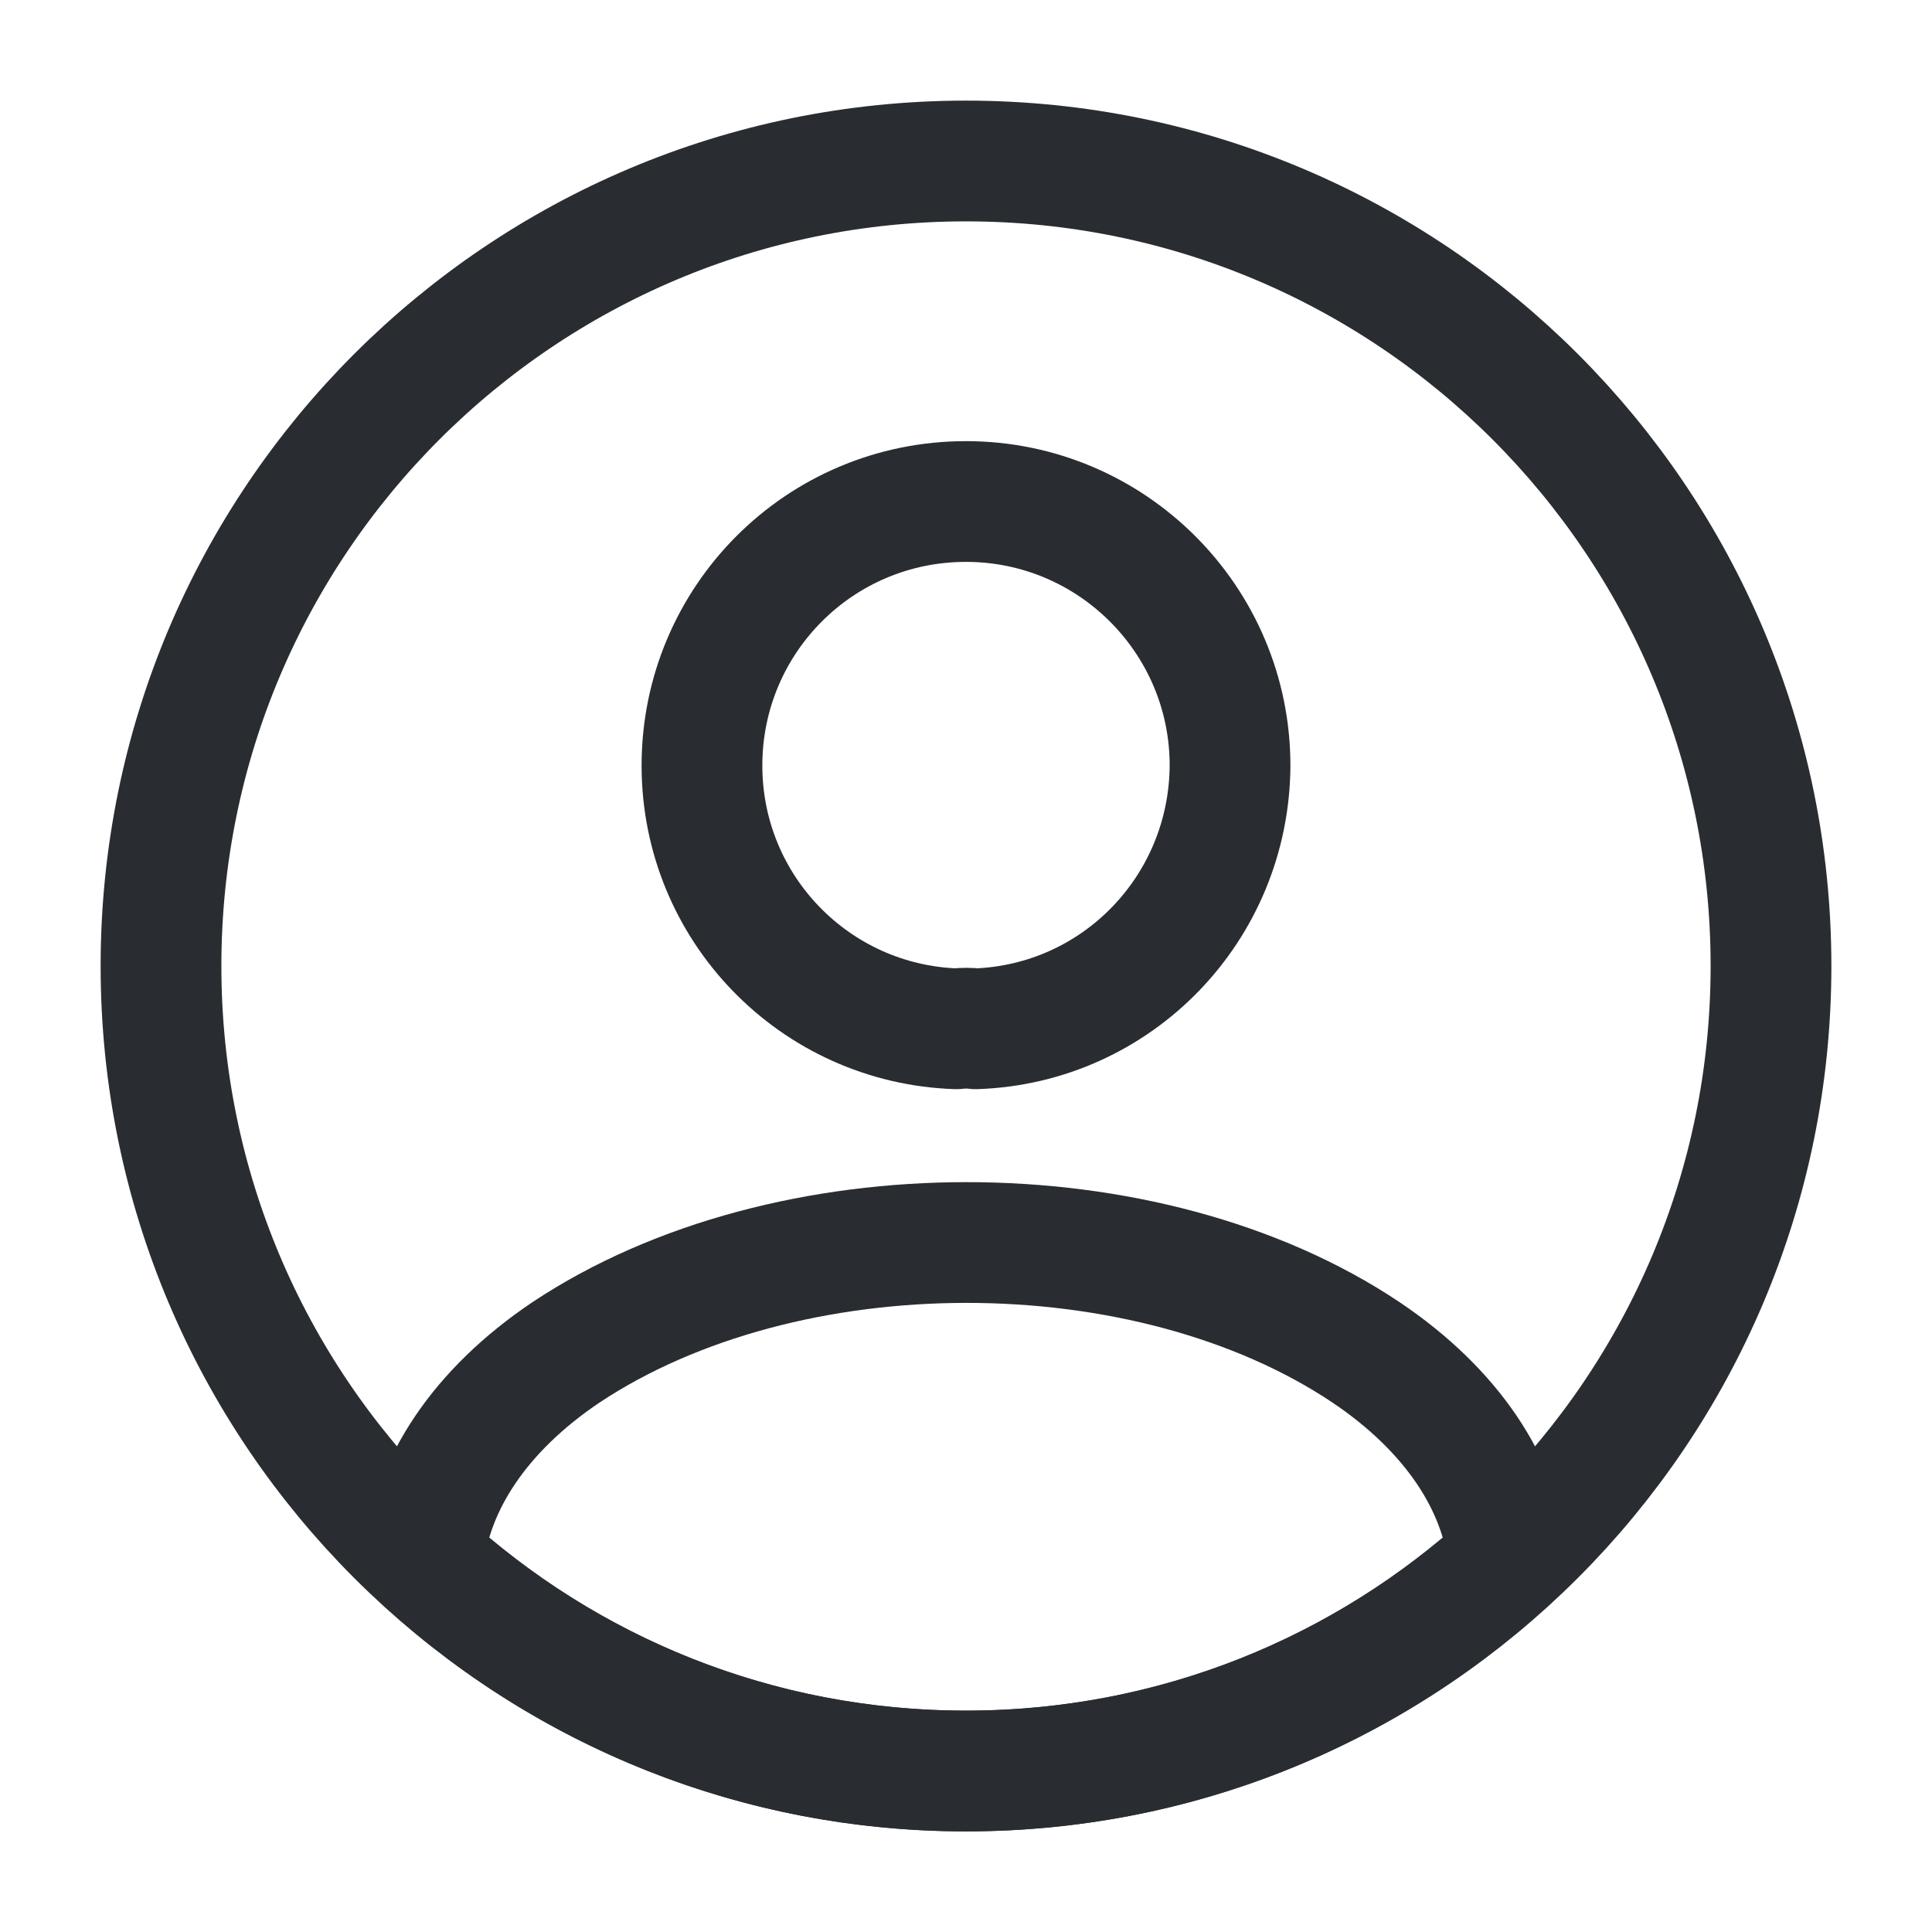
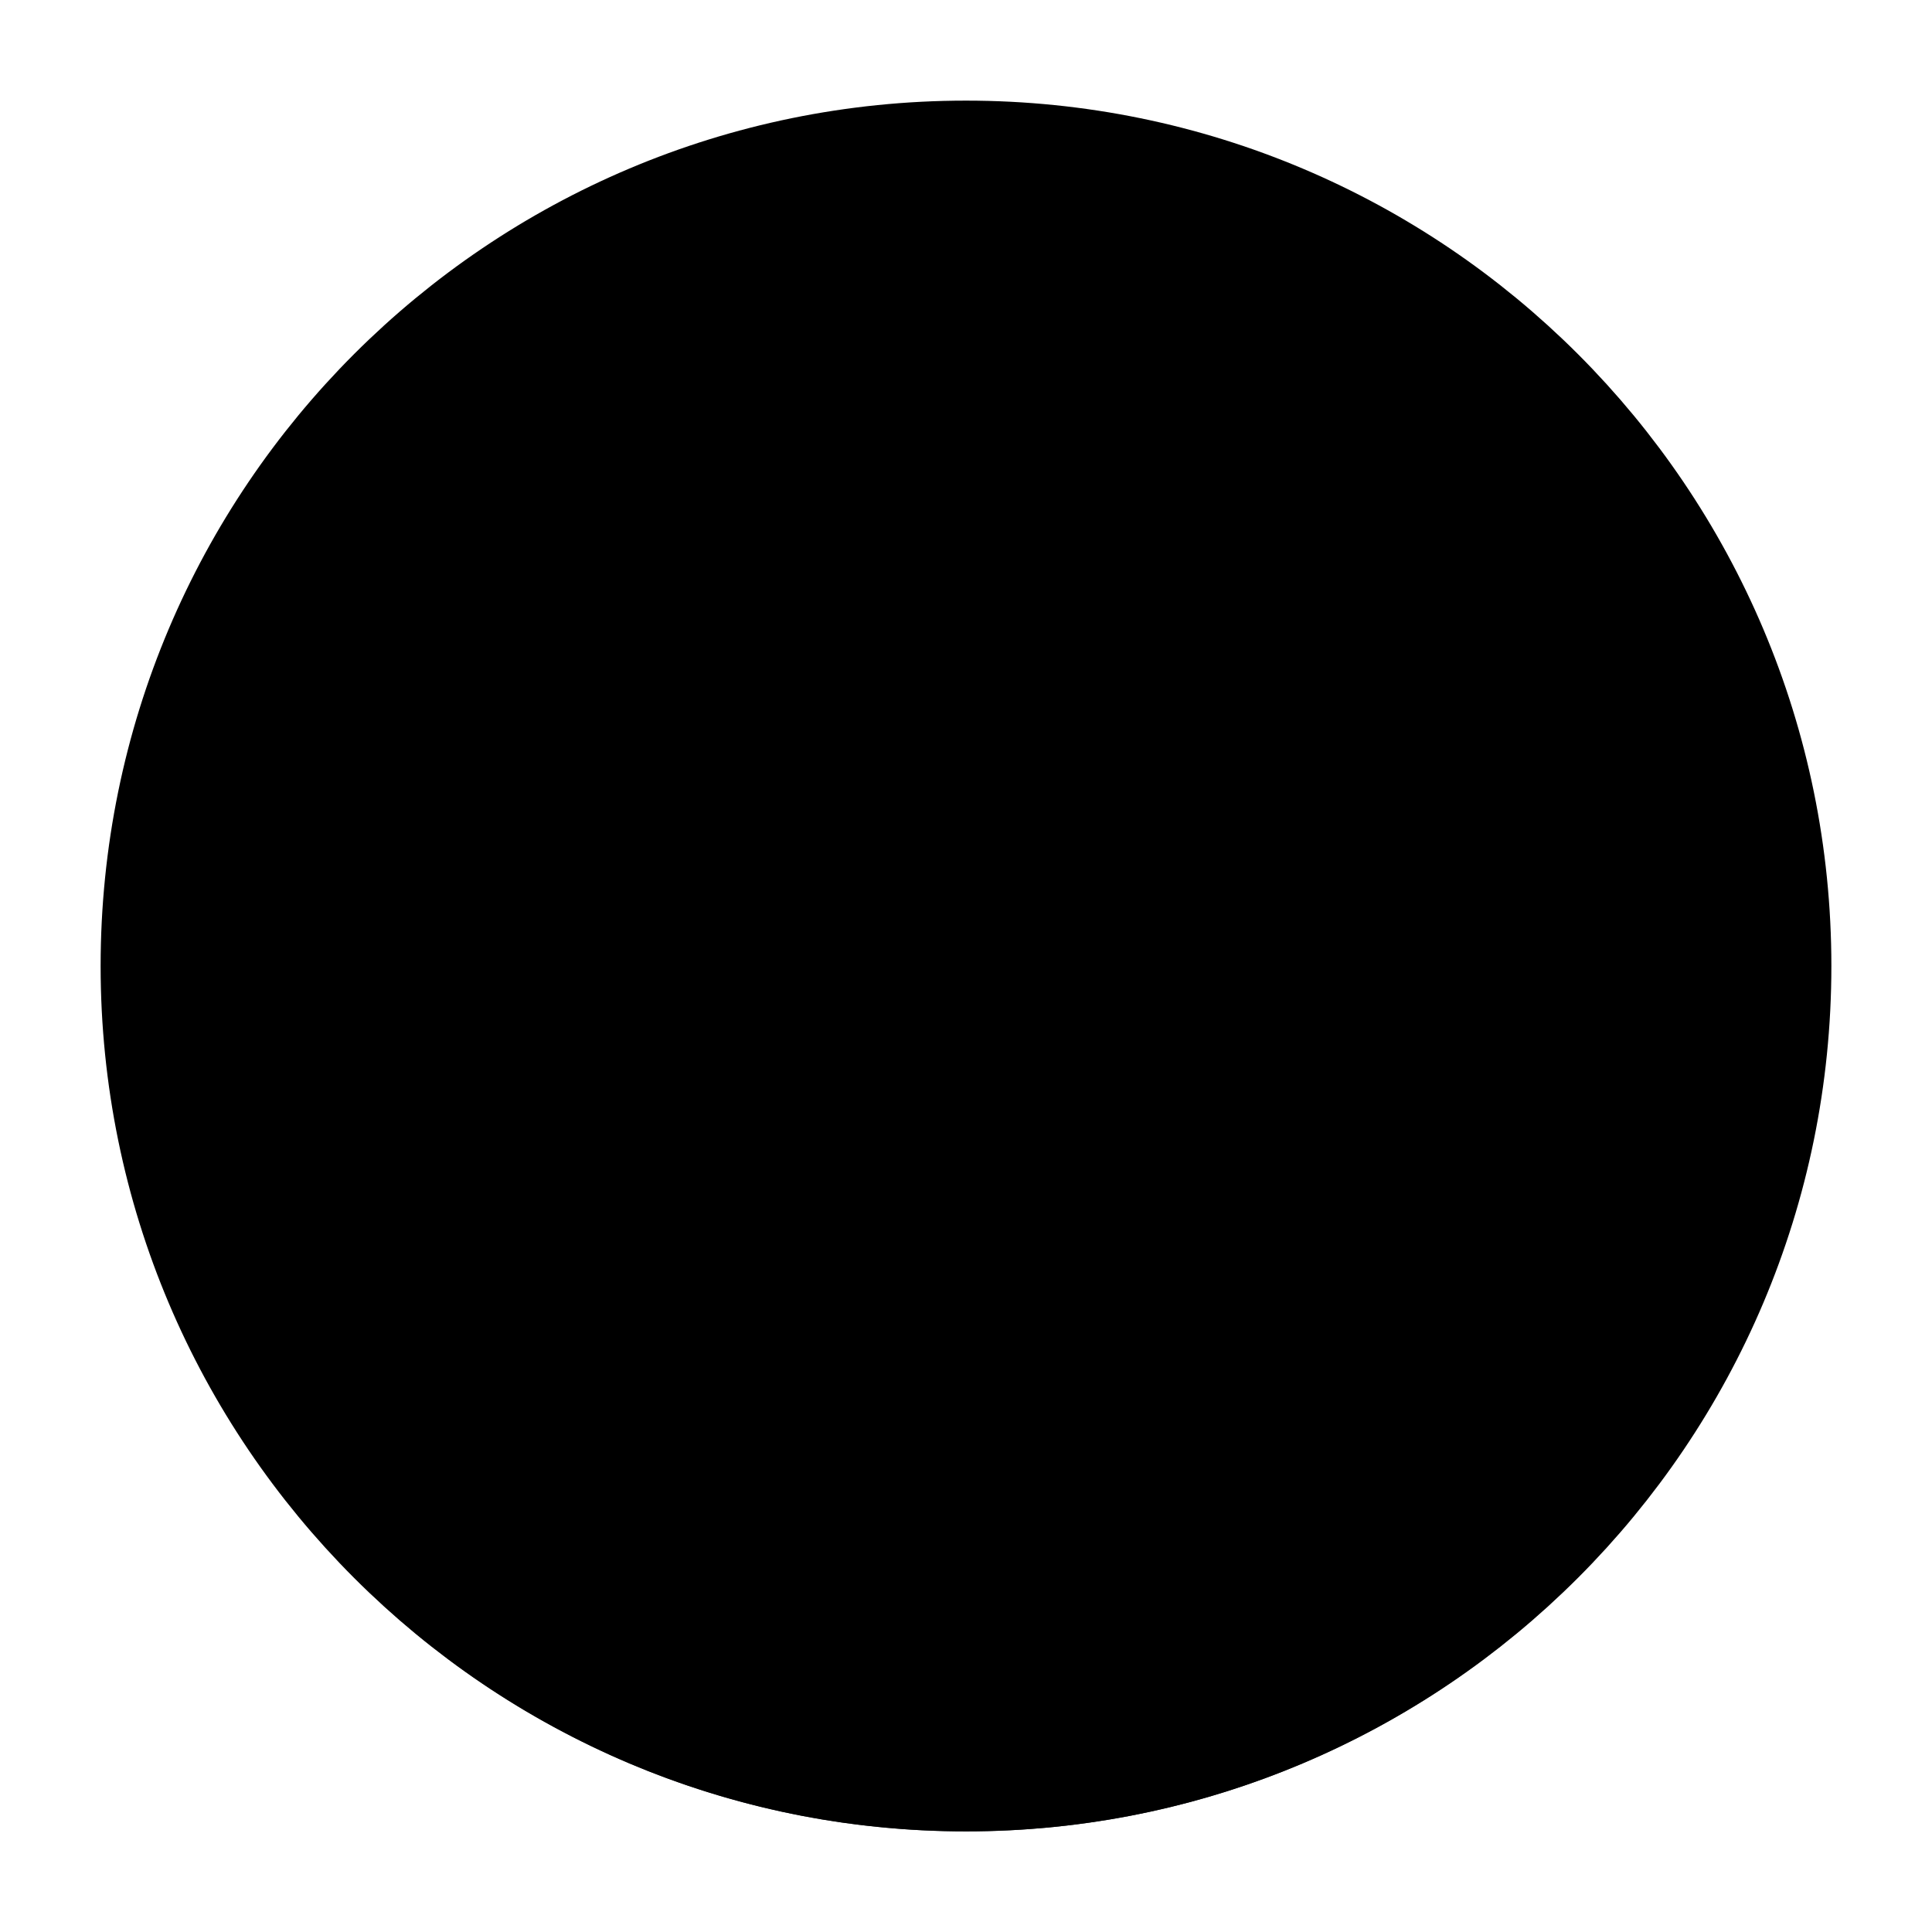
- <svg xmlns="http://www.w3.org/2000/svg" width="800px" height="800px" viewBox="0 0 24 24" fill="none">
+ <svg xmlns="http://www.w3.org/2000/svg" viewBox="0 0 24 24" fill="currentColor">
  <path d="M12.12 12.78C12.05 12.77 11.96 12.77 11.88 12.78C10.12 12.72 8.72 11.28 8.72 9.51C8.72 7.7 10.18 6.23 12 6.23C13.81 6.23 15.28 7.7 15.28 9.51C15.27 11.28 13.88 12.72 12.12 12.78Z" stroke="#292D32" stroke-width="1.5" stroke-linecap="round" stroke-linejoin="round" />
  <path d="M18.74 19.38C16.96 21.01 14.6 22 12 22C9.4 22 7.04 21.01 5.26 19.38C5.36 18.44 5.96 17.52 7.03 16.8C9.77 14.98 14.25 14.98 16.97 16.8C18.04 17.52 18.64 18.44 18.74 19.38Z" stroke="#292D32" stroke-width="1.5" stroke-linecap="round" stroke-linejoin="round" />
-   <path d="M12 22C17.523 22 22 17.523 22 12C22 6.477 17.523 2 12 2C6.477 2 2 6.477 2 12C2 17.523 6.477 22 12 22Z" stroke="#292D32" stroke-width="1.5" stroke-linecap="round" stroke-linejoin="round" />
+   <path d="M12 22C17.523 22 22 17.523 22 12C22 6.477 17.523 2 12 2C6.477 2 2 6.477 2 12C2 17.523 6.477 22 12 22Z" stroke="currentColor" stroke-width="1.5" stroke-linecap="round" stroke-linejoin="round" />
</svg>
